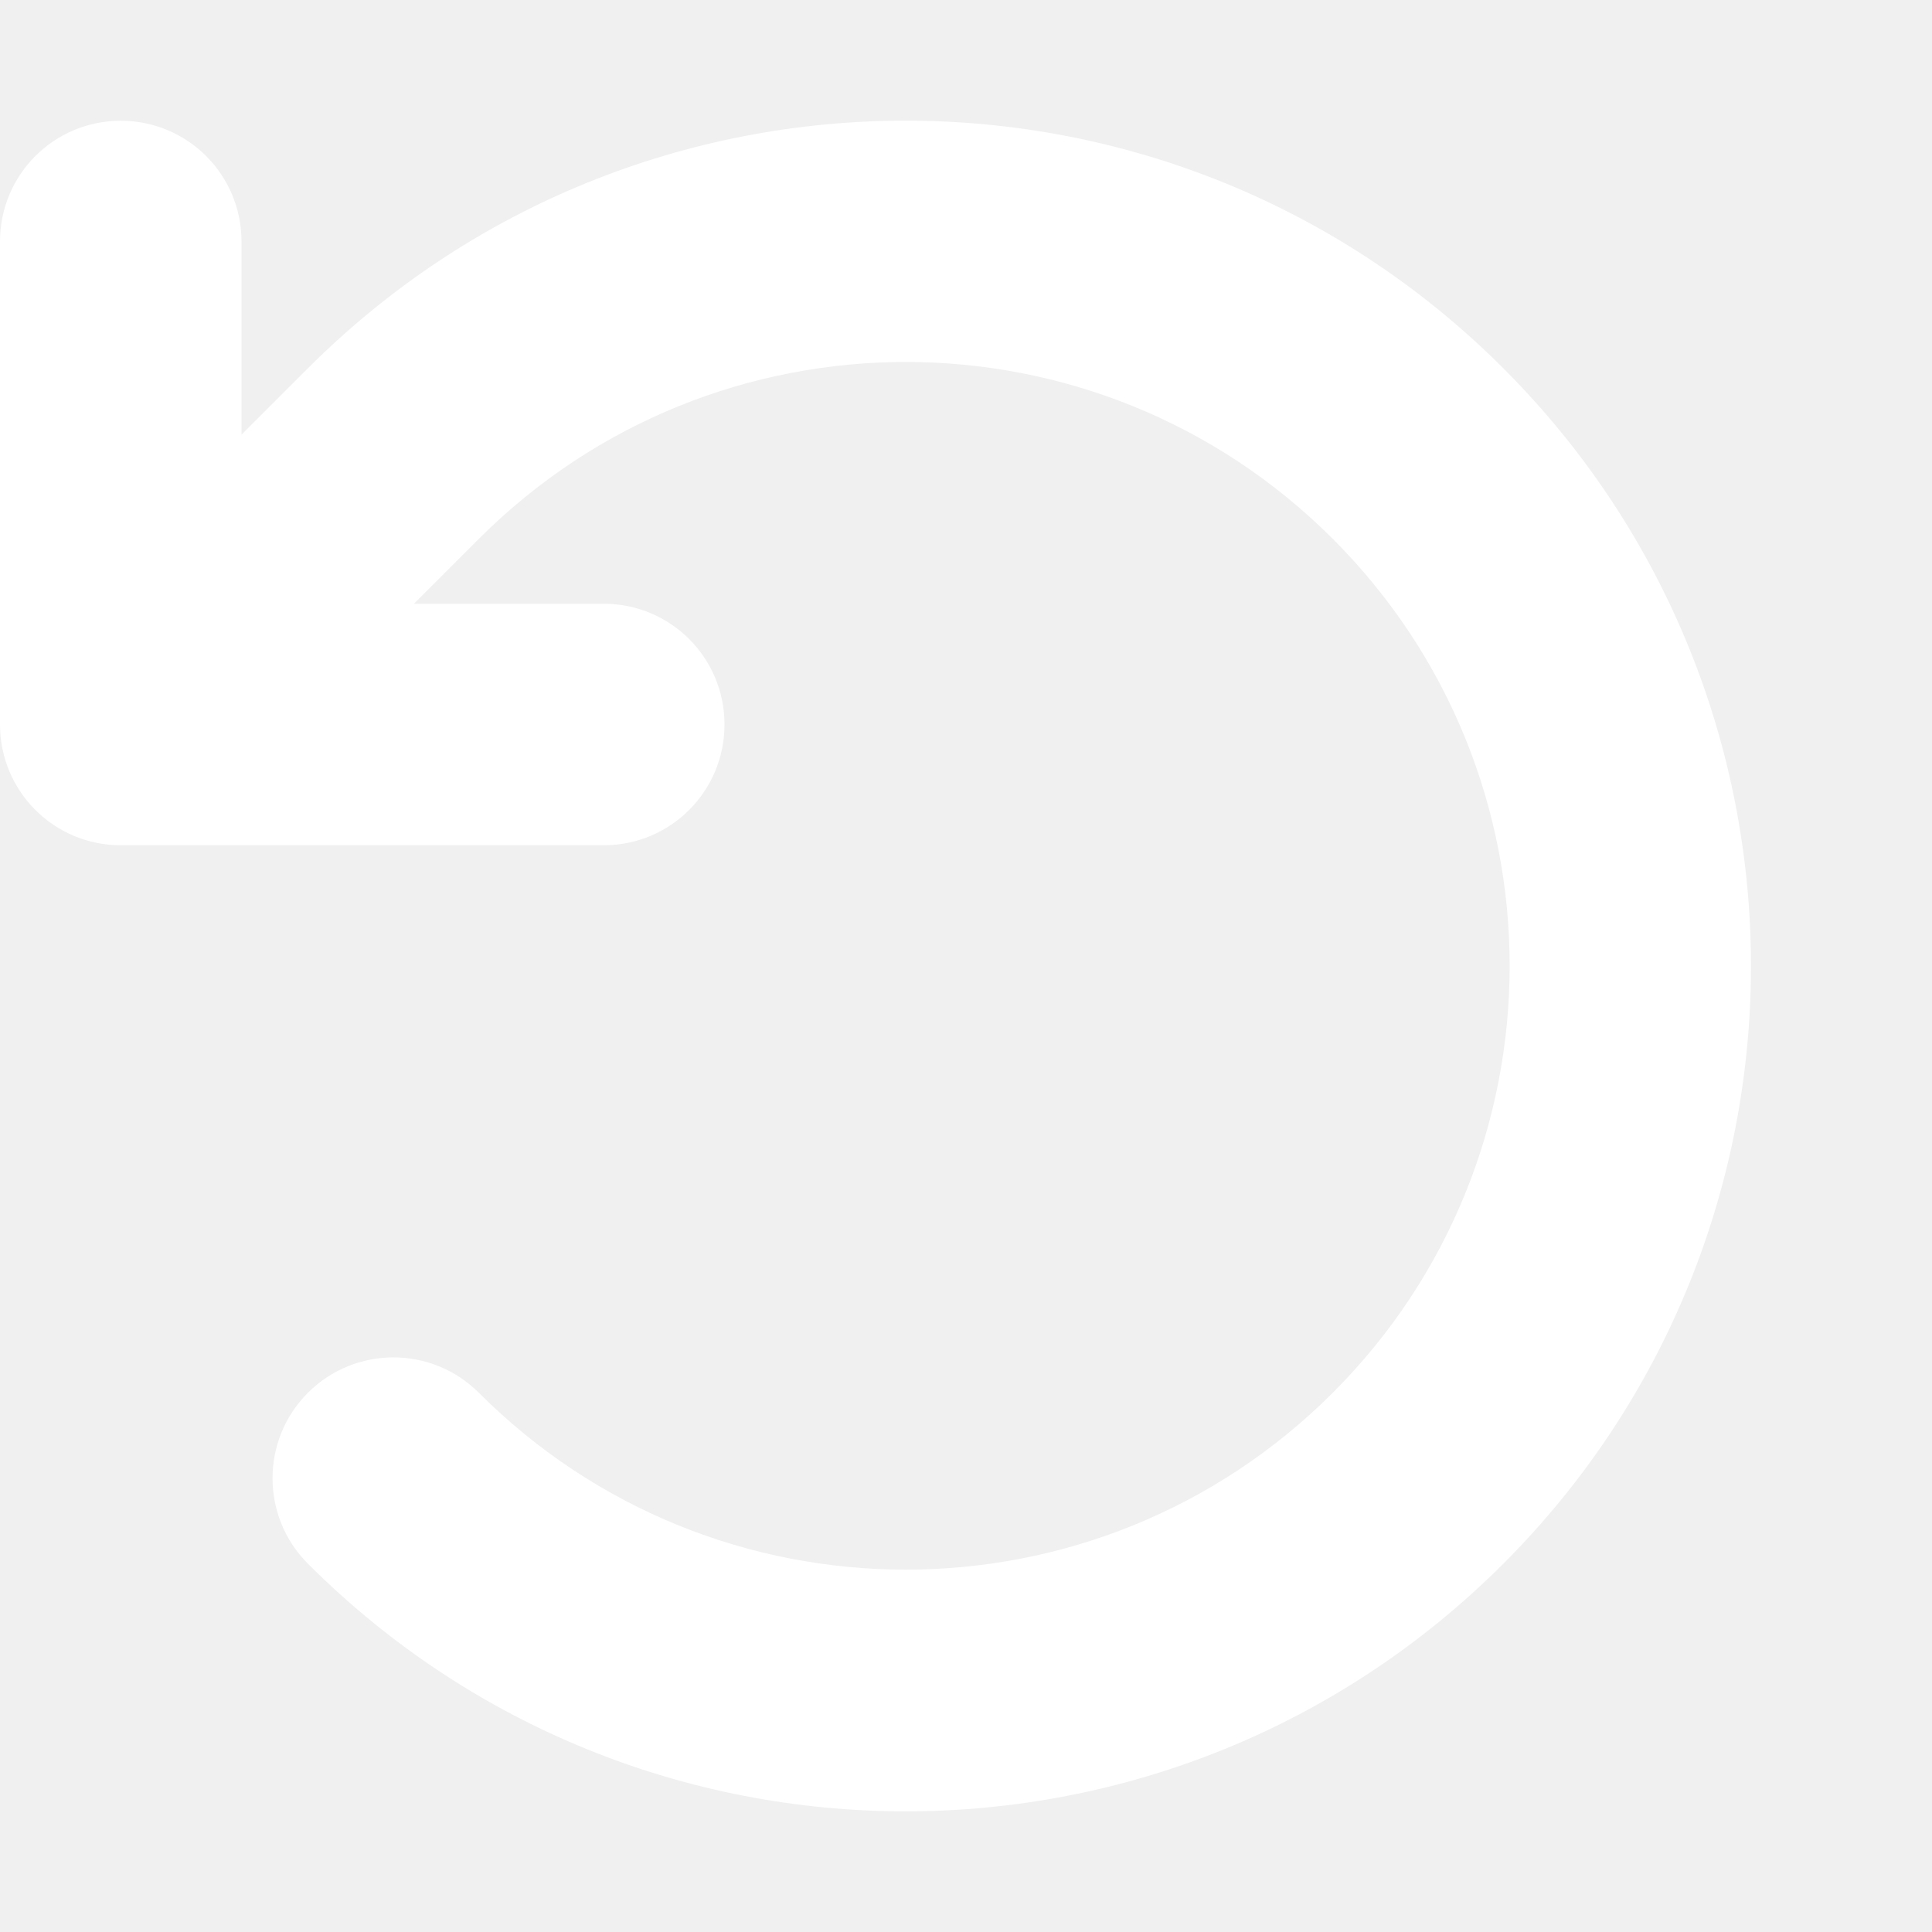
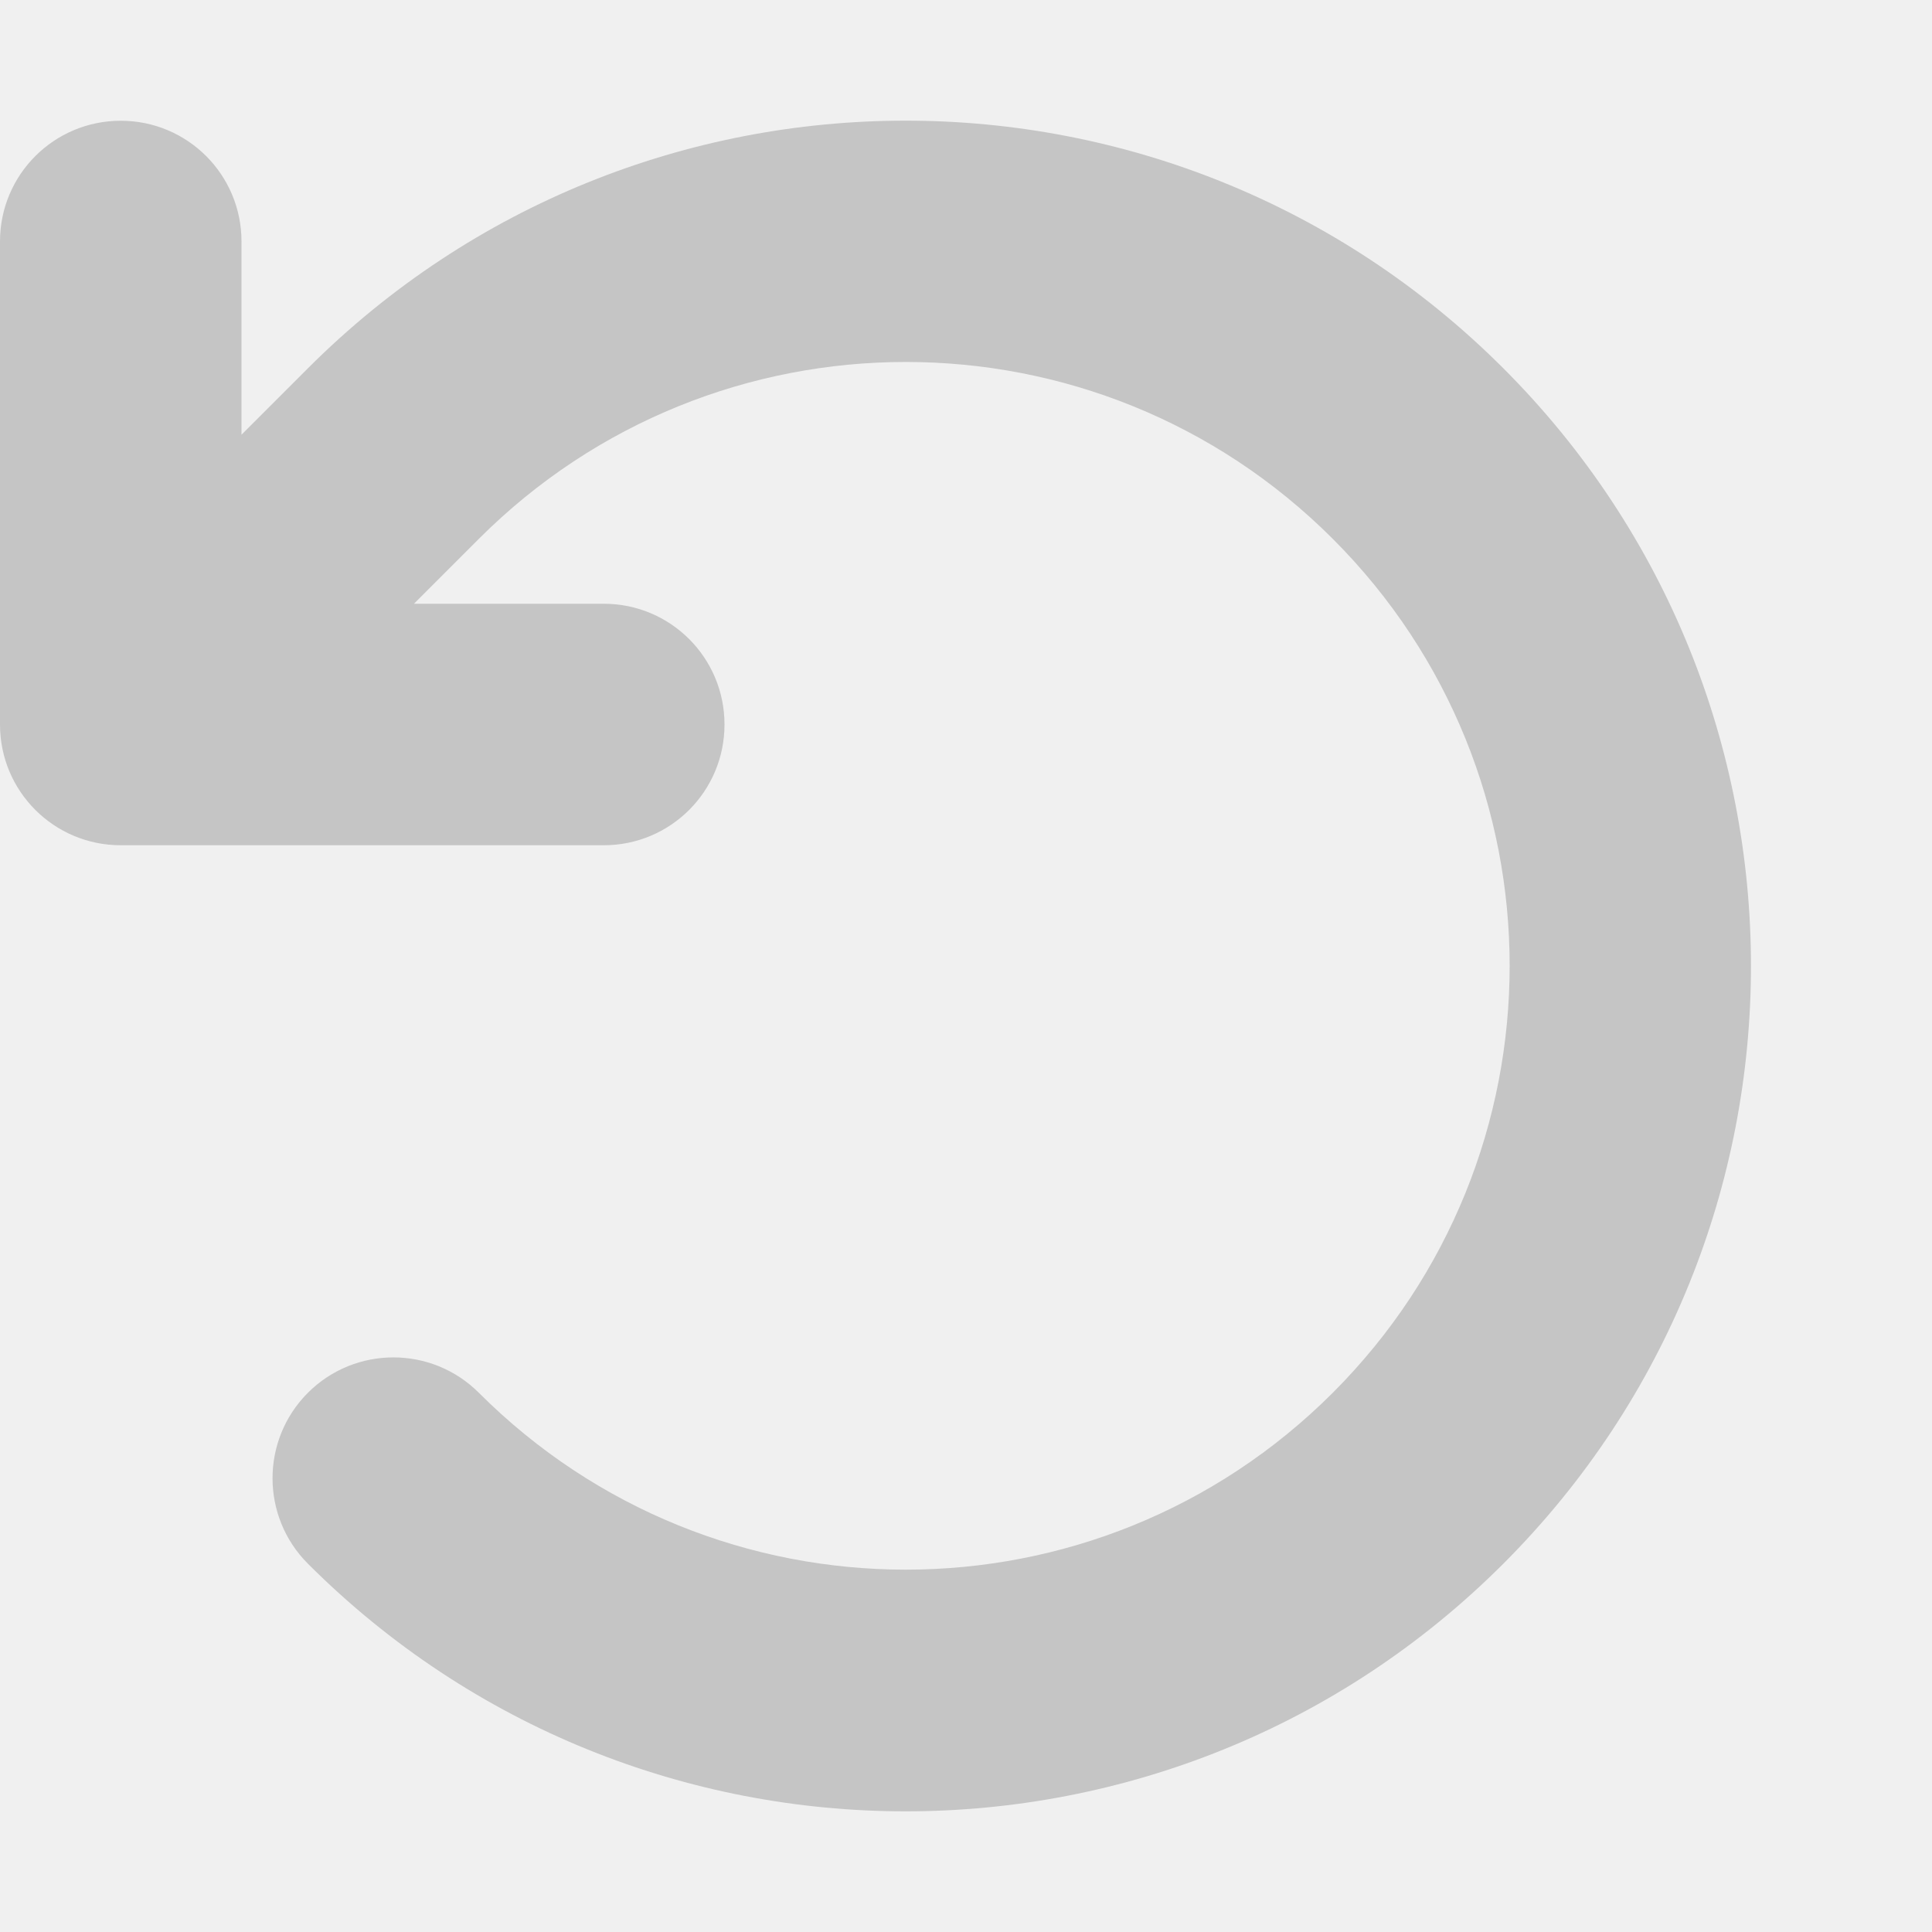
<svg xmlns="http://www.w3.org/2000/svg" viewBox="0 0 512 512">
-   <path fill="white" d="M109.7 160H160c17.7 0 32 14.3 32 32s-14.3 32-32 32H32c-17.7 0-32-14.3-32-32V64C0 46.3 14.3 32 32 32s32 14.3 32 32v51.2L81.6 97.6c87.5-87.5 229.3-87.5 316.8 0s87.5 229.3 0 316.8s-229.3 87.5-316.8 0c-12.5-12.5-12.5-32.8 0-45.3s32.8-12.5 45.3 0c62.5 62.5 163.8 62.5 226.3 0s62.5-163.8 0-226.3s-163.8-62.5-226.3 0L109.7 160z" />
+   <path fill="#c5c5c5" d="M109.7 160H160c17.7 0 32 14.3 32 32s-14.3 32-32 32H32c-17.7 0-32-14.3-32-32V64C0 46.3 14.3 32 32 32s32 14.3 32 32v51.2L81.6 97.6c87.5-87.5 229.3-87.5 316.8 0s87.5 229.3 0 316.8s-229.3 87.5-316.8 0c-12.5-12.5-12.5-32.8 0-45.3s32.8-12.5 45.3 0c62.5 62.5 163.8 62.5 226.3 0s62.5-163.8 0-226.3s-163.8-62.5-226.3 0L109.7 160z" />
</svg>
